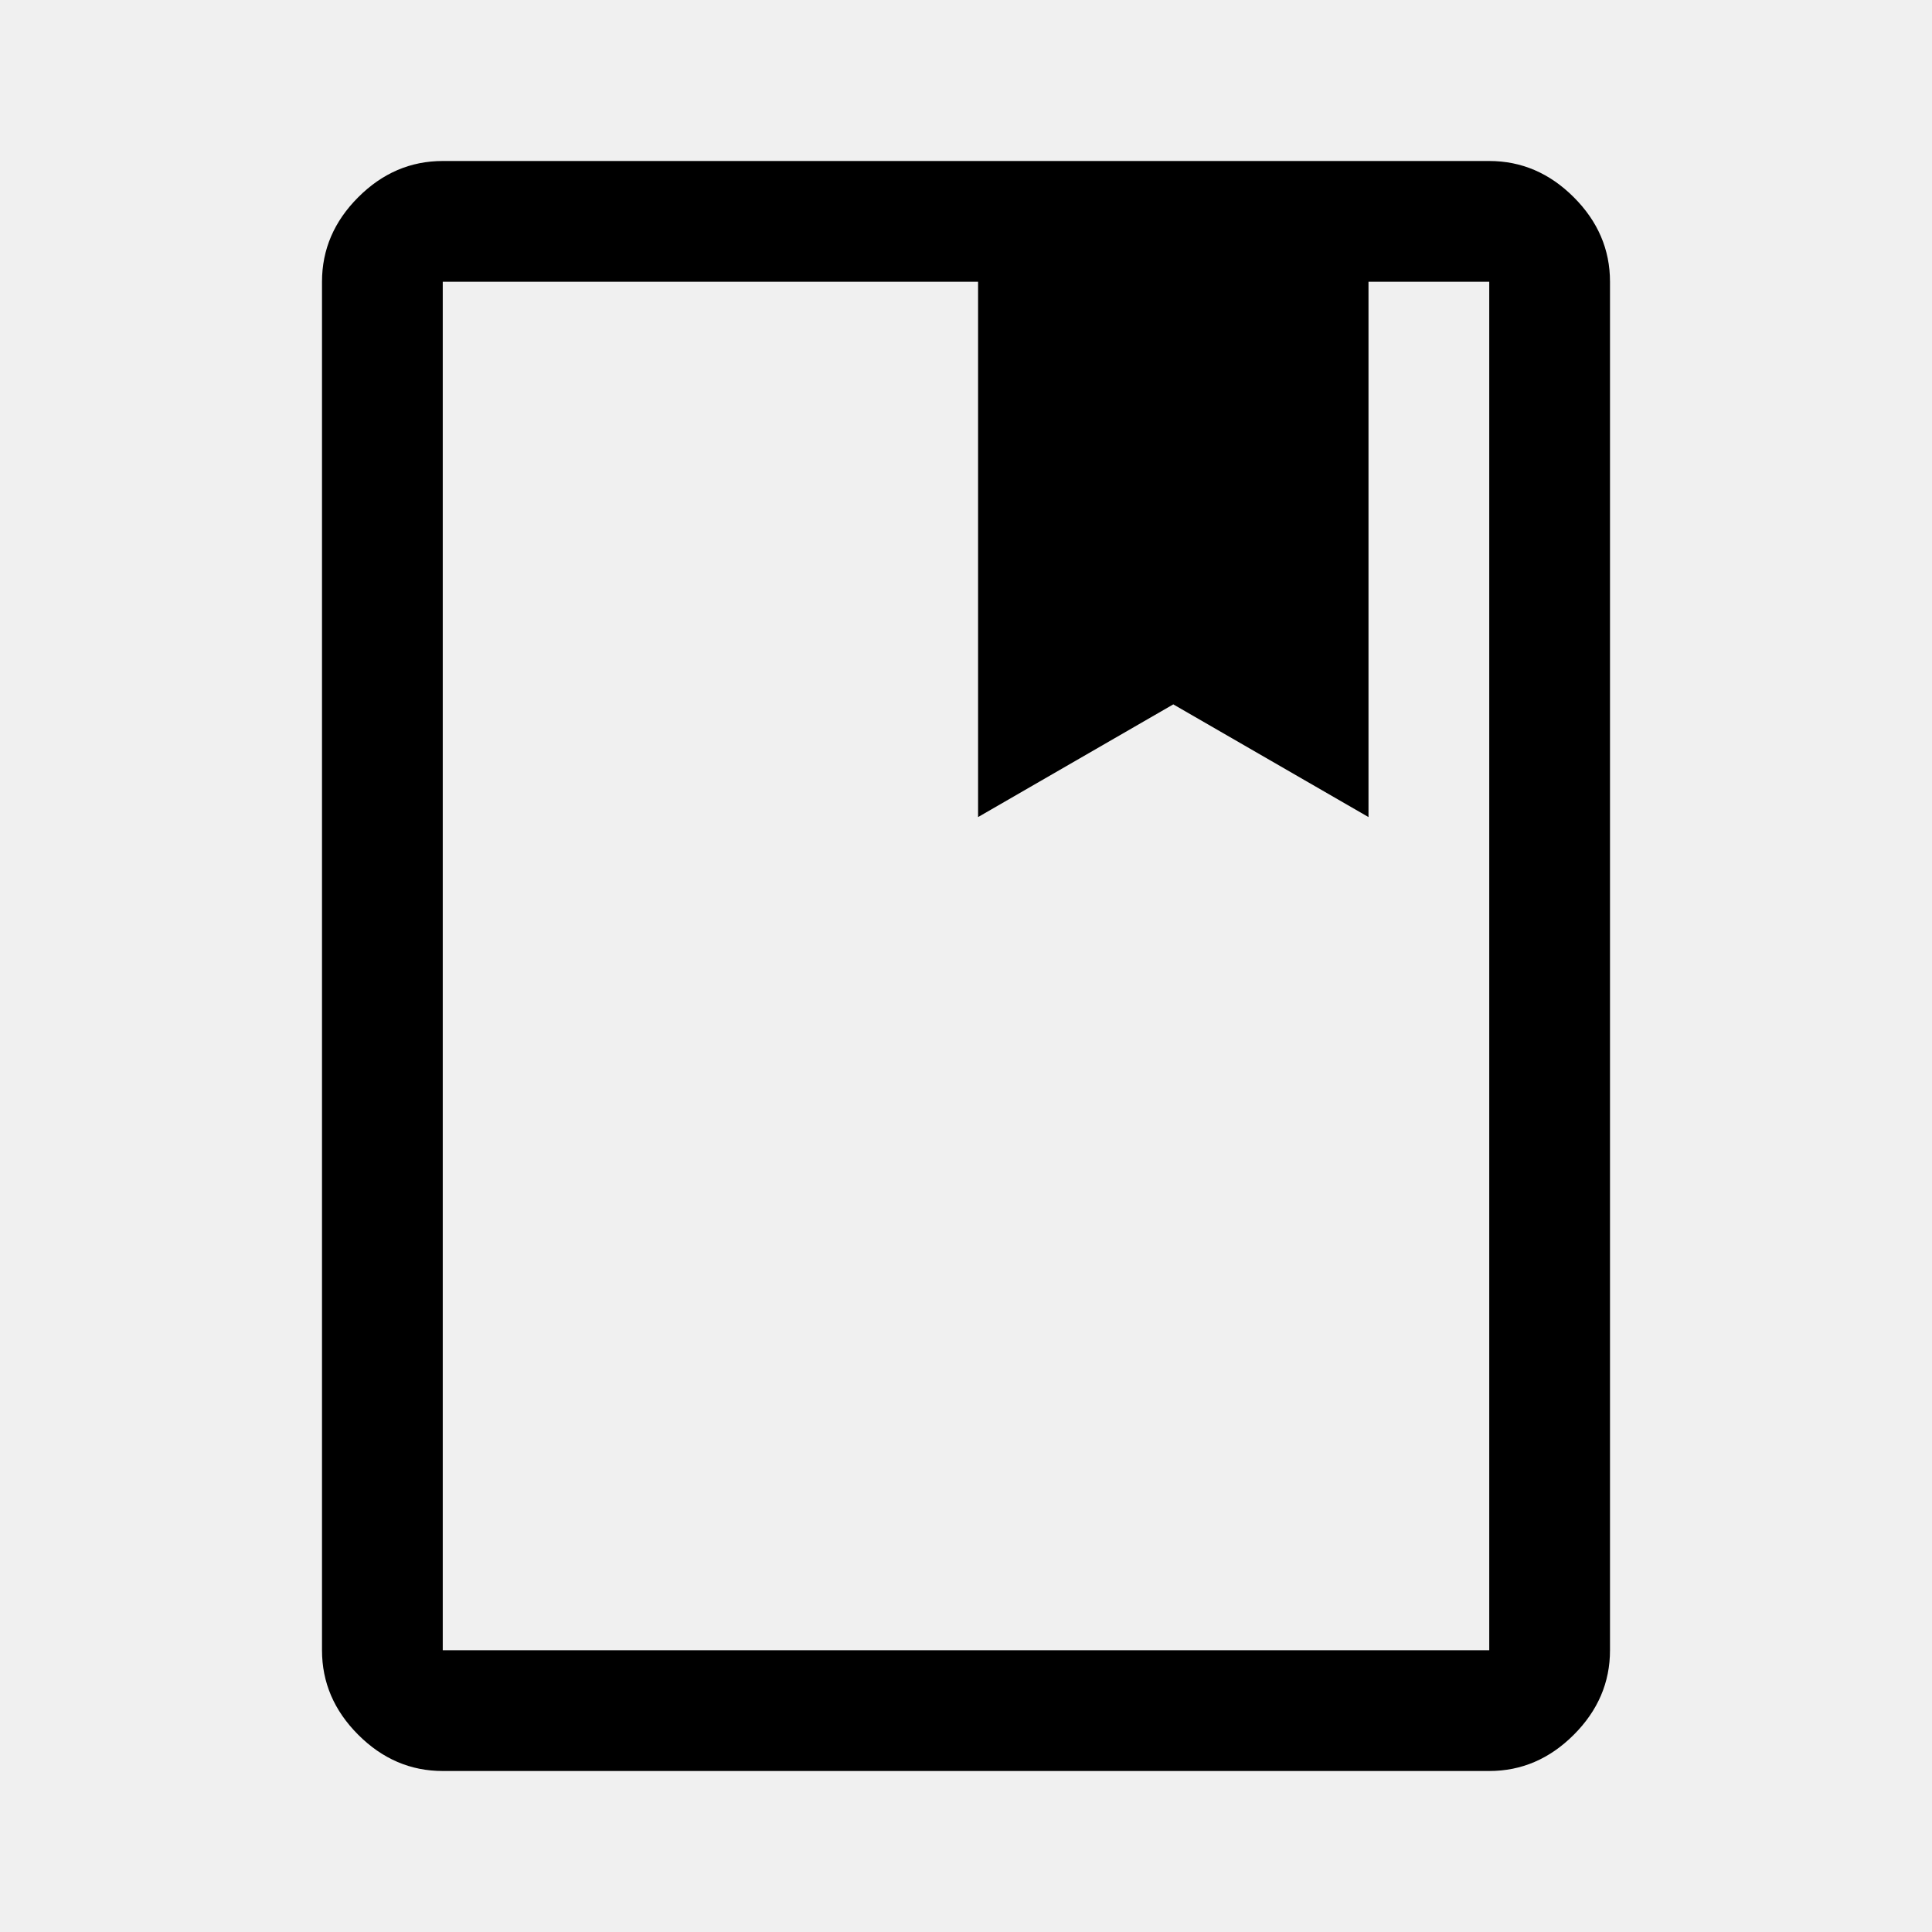
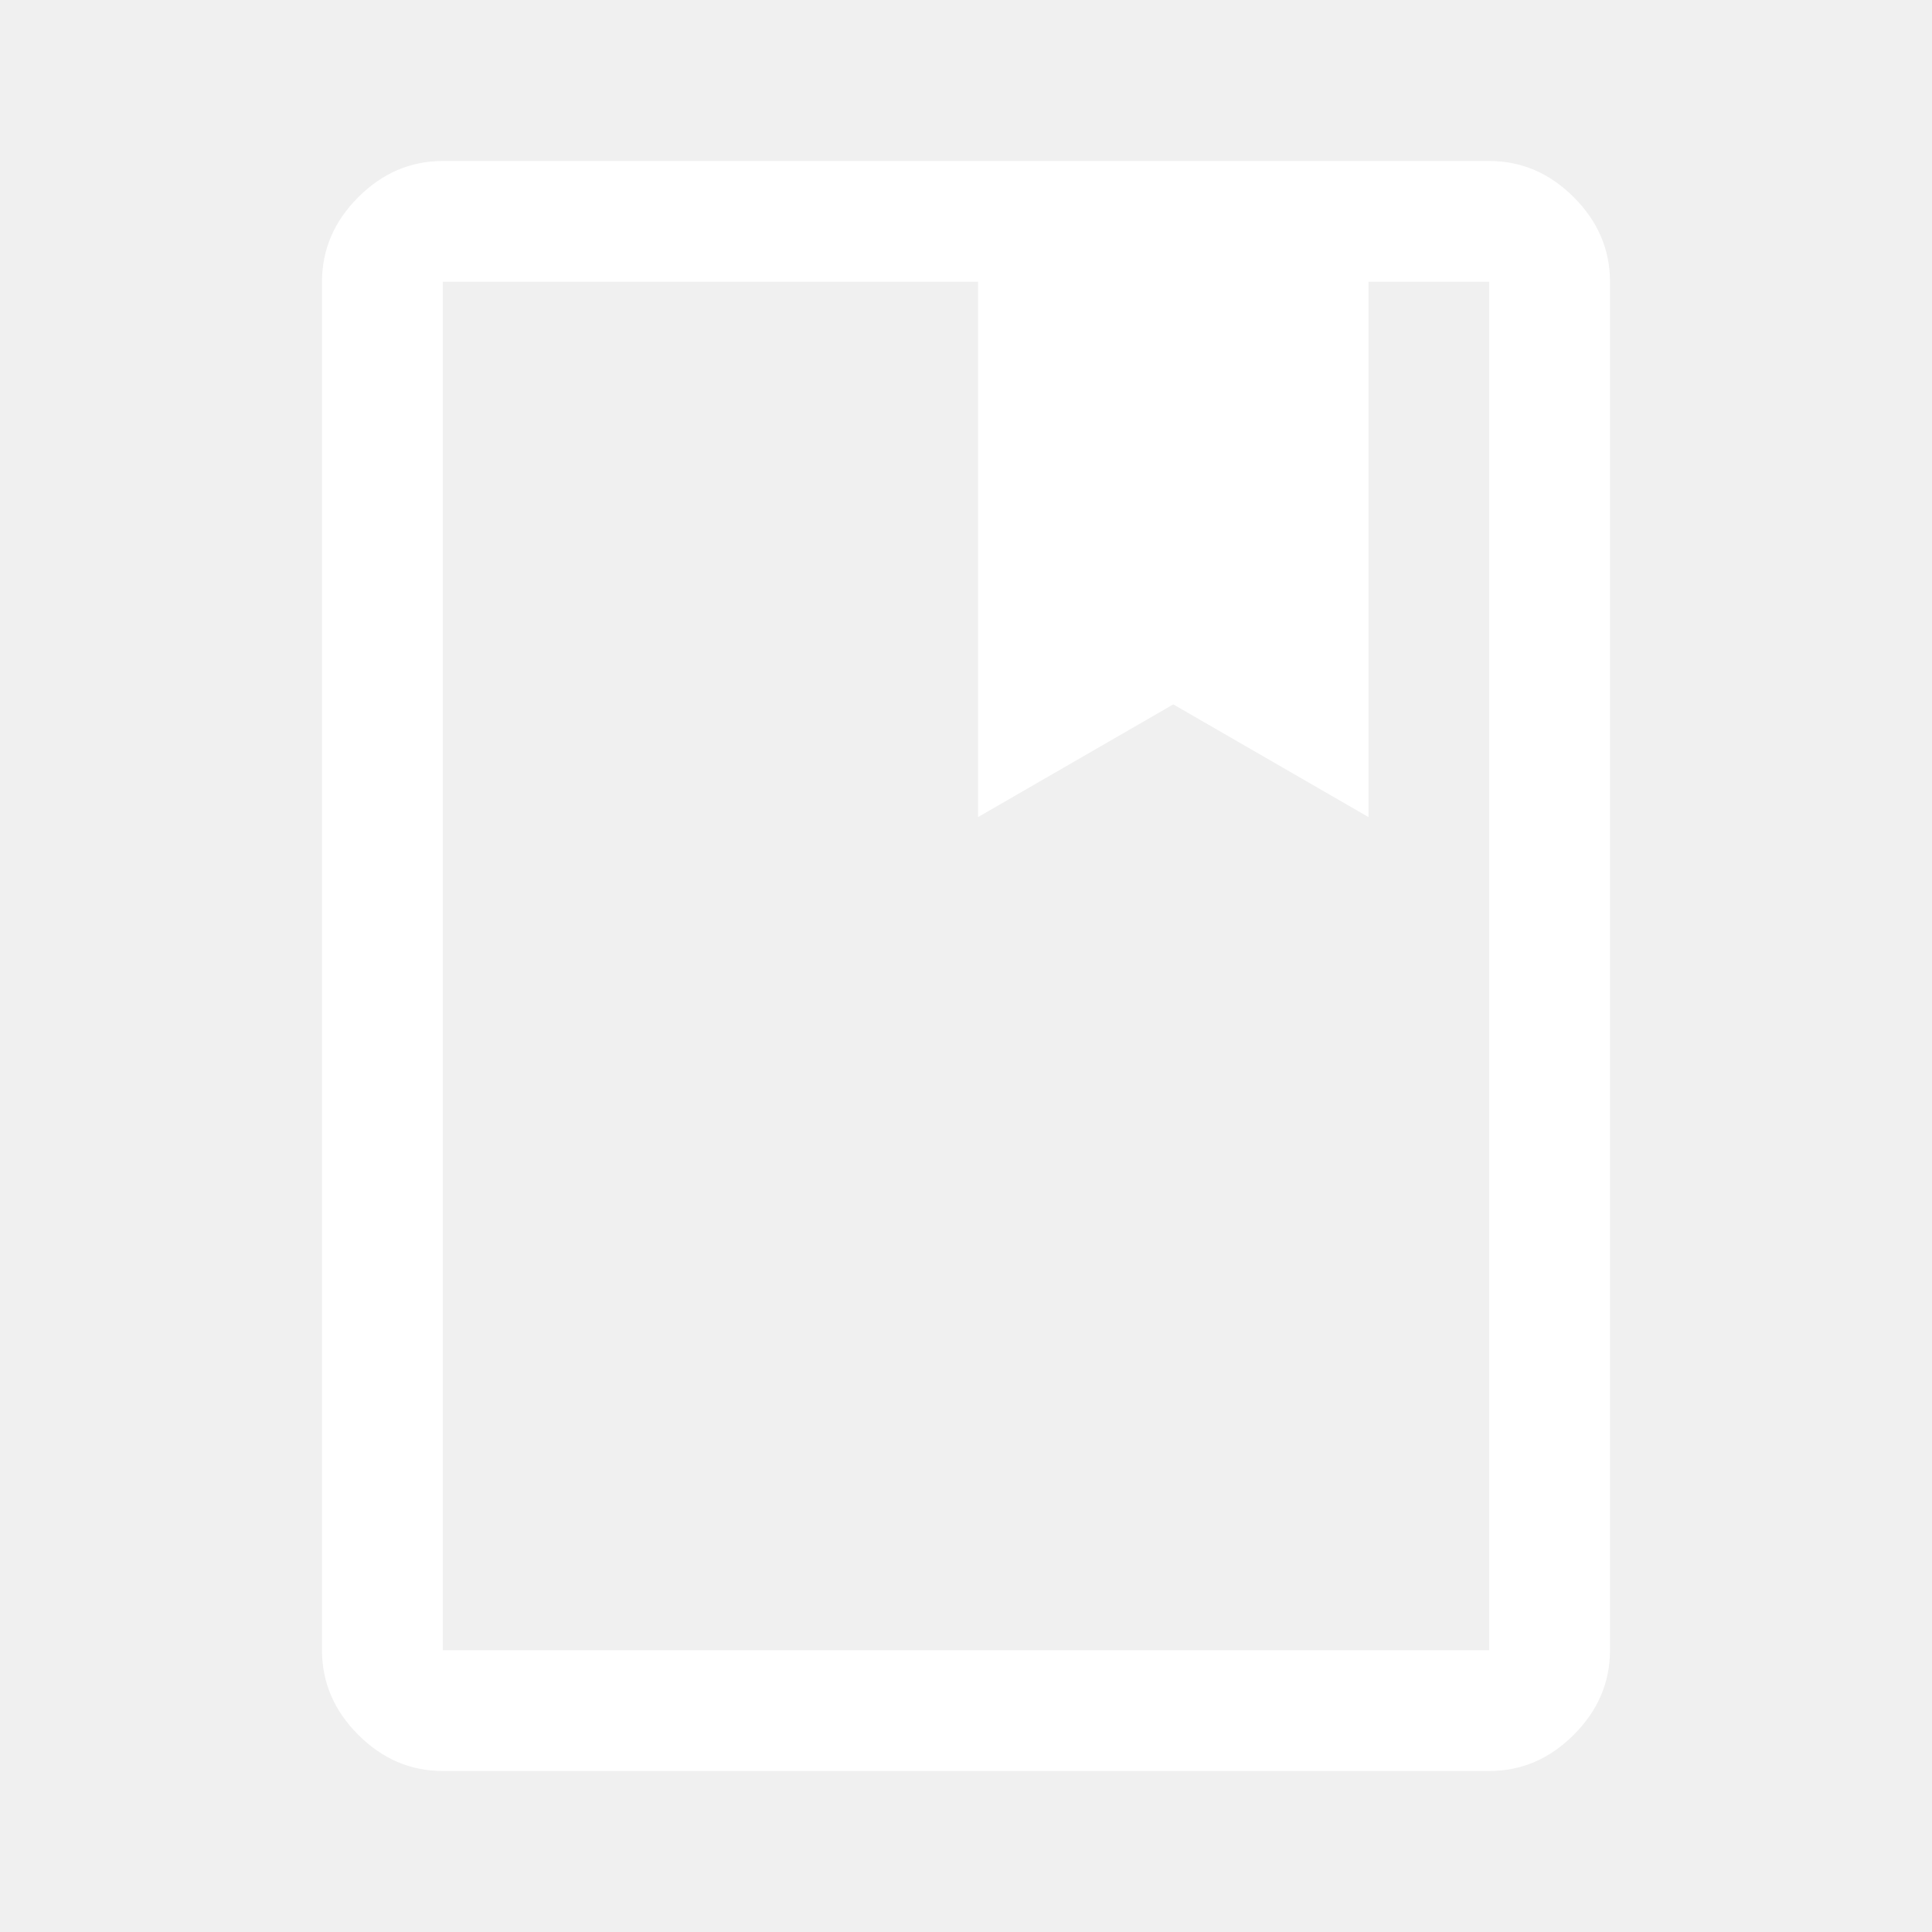
- <svg xmlns="http://www.w3.org/2000/svg" height="48" width="48">
+ <svg xmlns="http://www.w3.org/2000/svg" fill="white" height="48" width="48">
  <path d="M11 44q-1.2 0-2.1-.9Q8 42.2 8 41V7q0-1.2.9-2.1Q9.8 4 11 4h26q1.2 0 2.1.9.9.9.9 2.1v34q0 1.2-.9 2.1-.9.9-2.1.9Zm0-3h26V7h-3v13.3l-4.85-2.8-4.85 2.8V7H11v34Zm0 0V7v34Zm13.3-20.7 4.85-2.8L34 20.3l-4.85-2.8-4.85 2.8Z" />
</svg>
